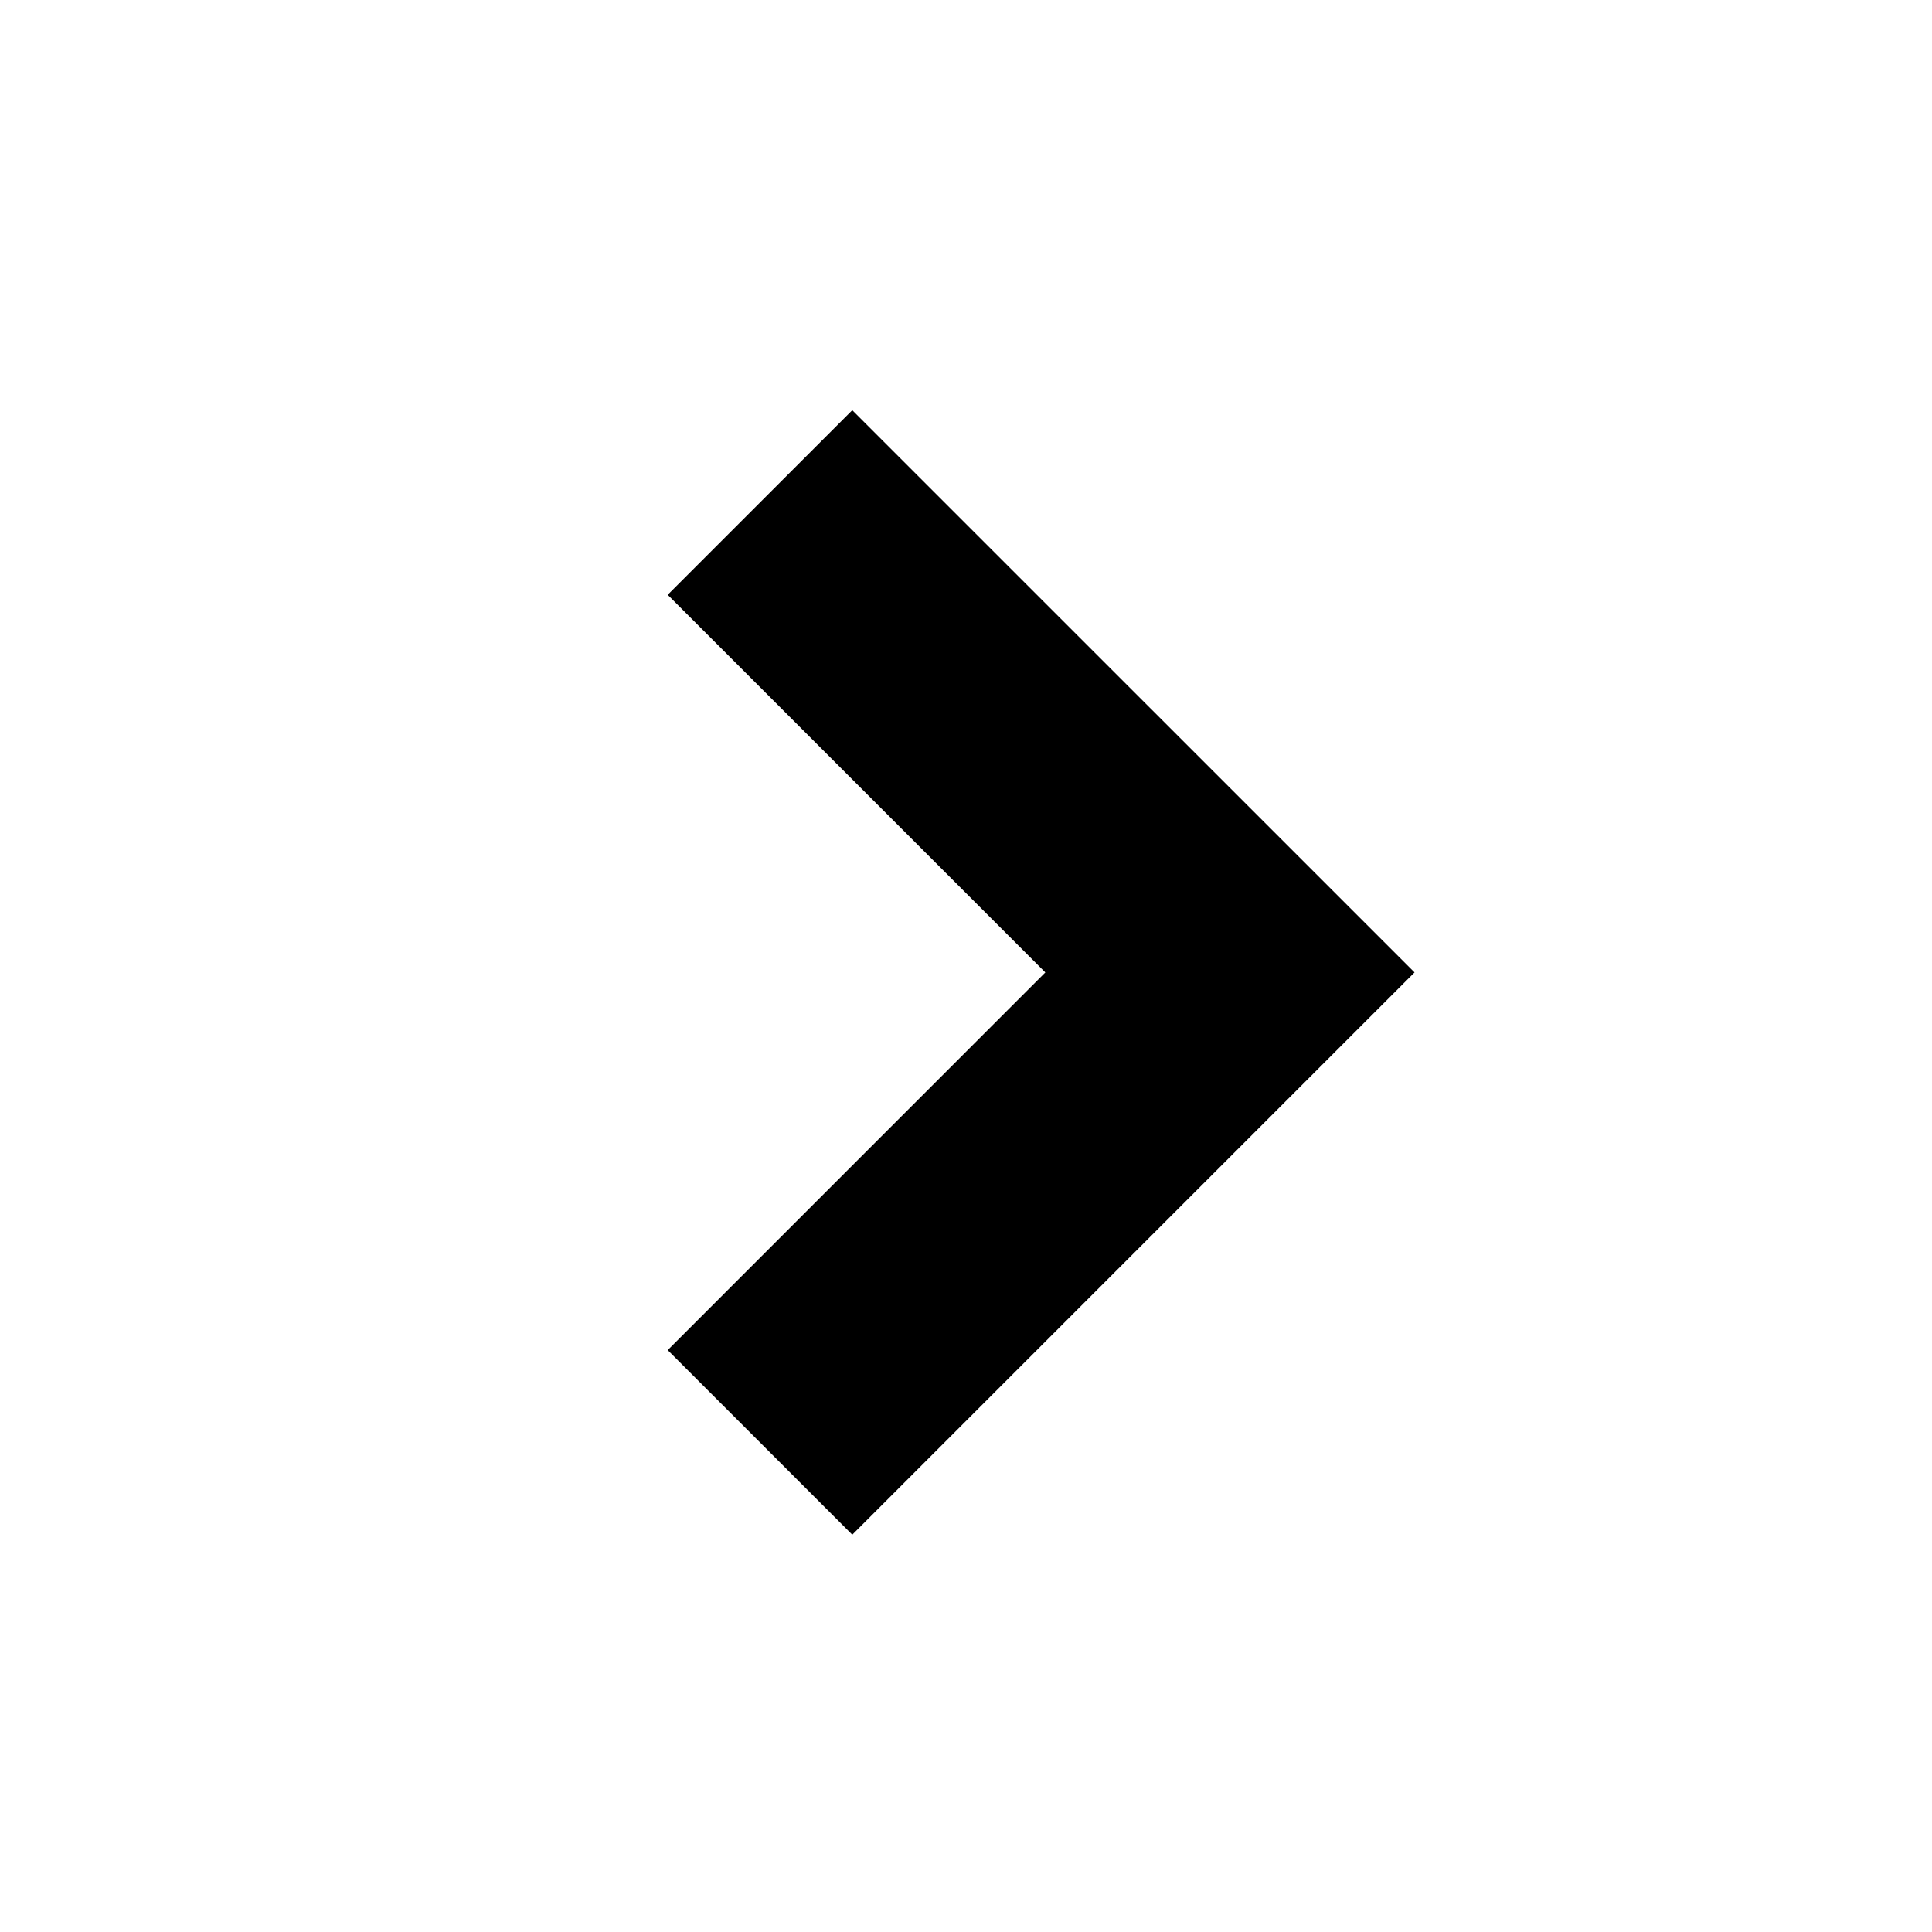
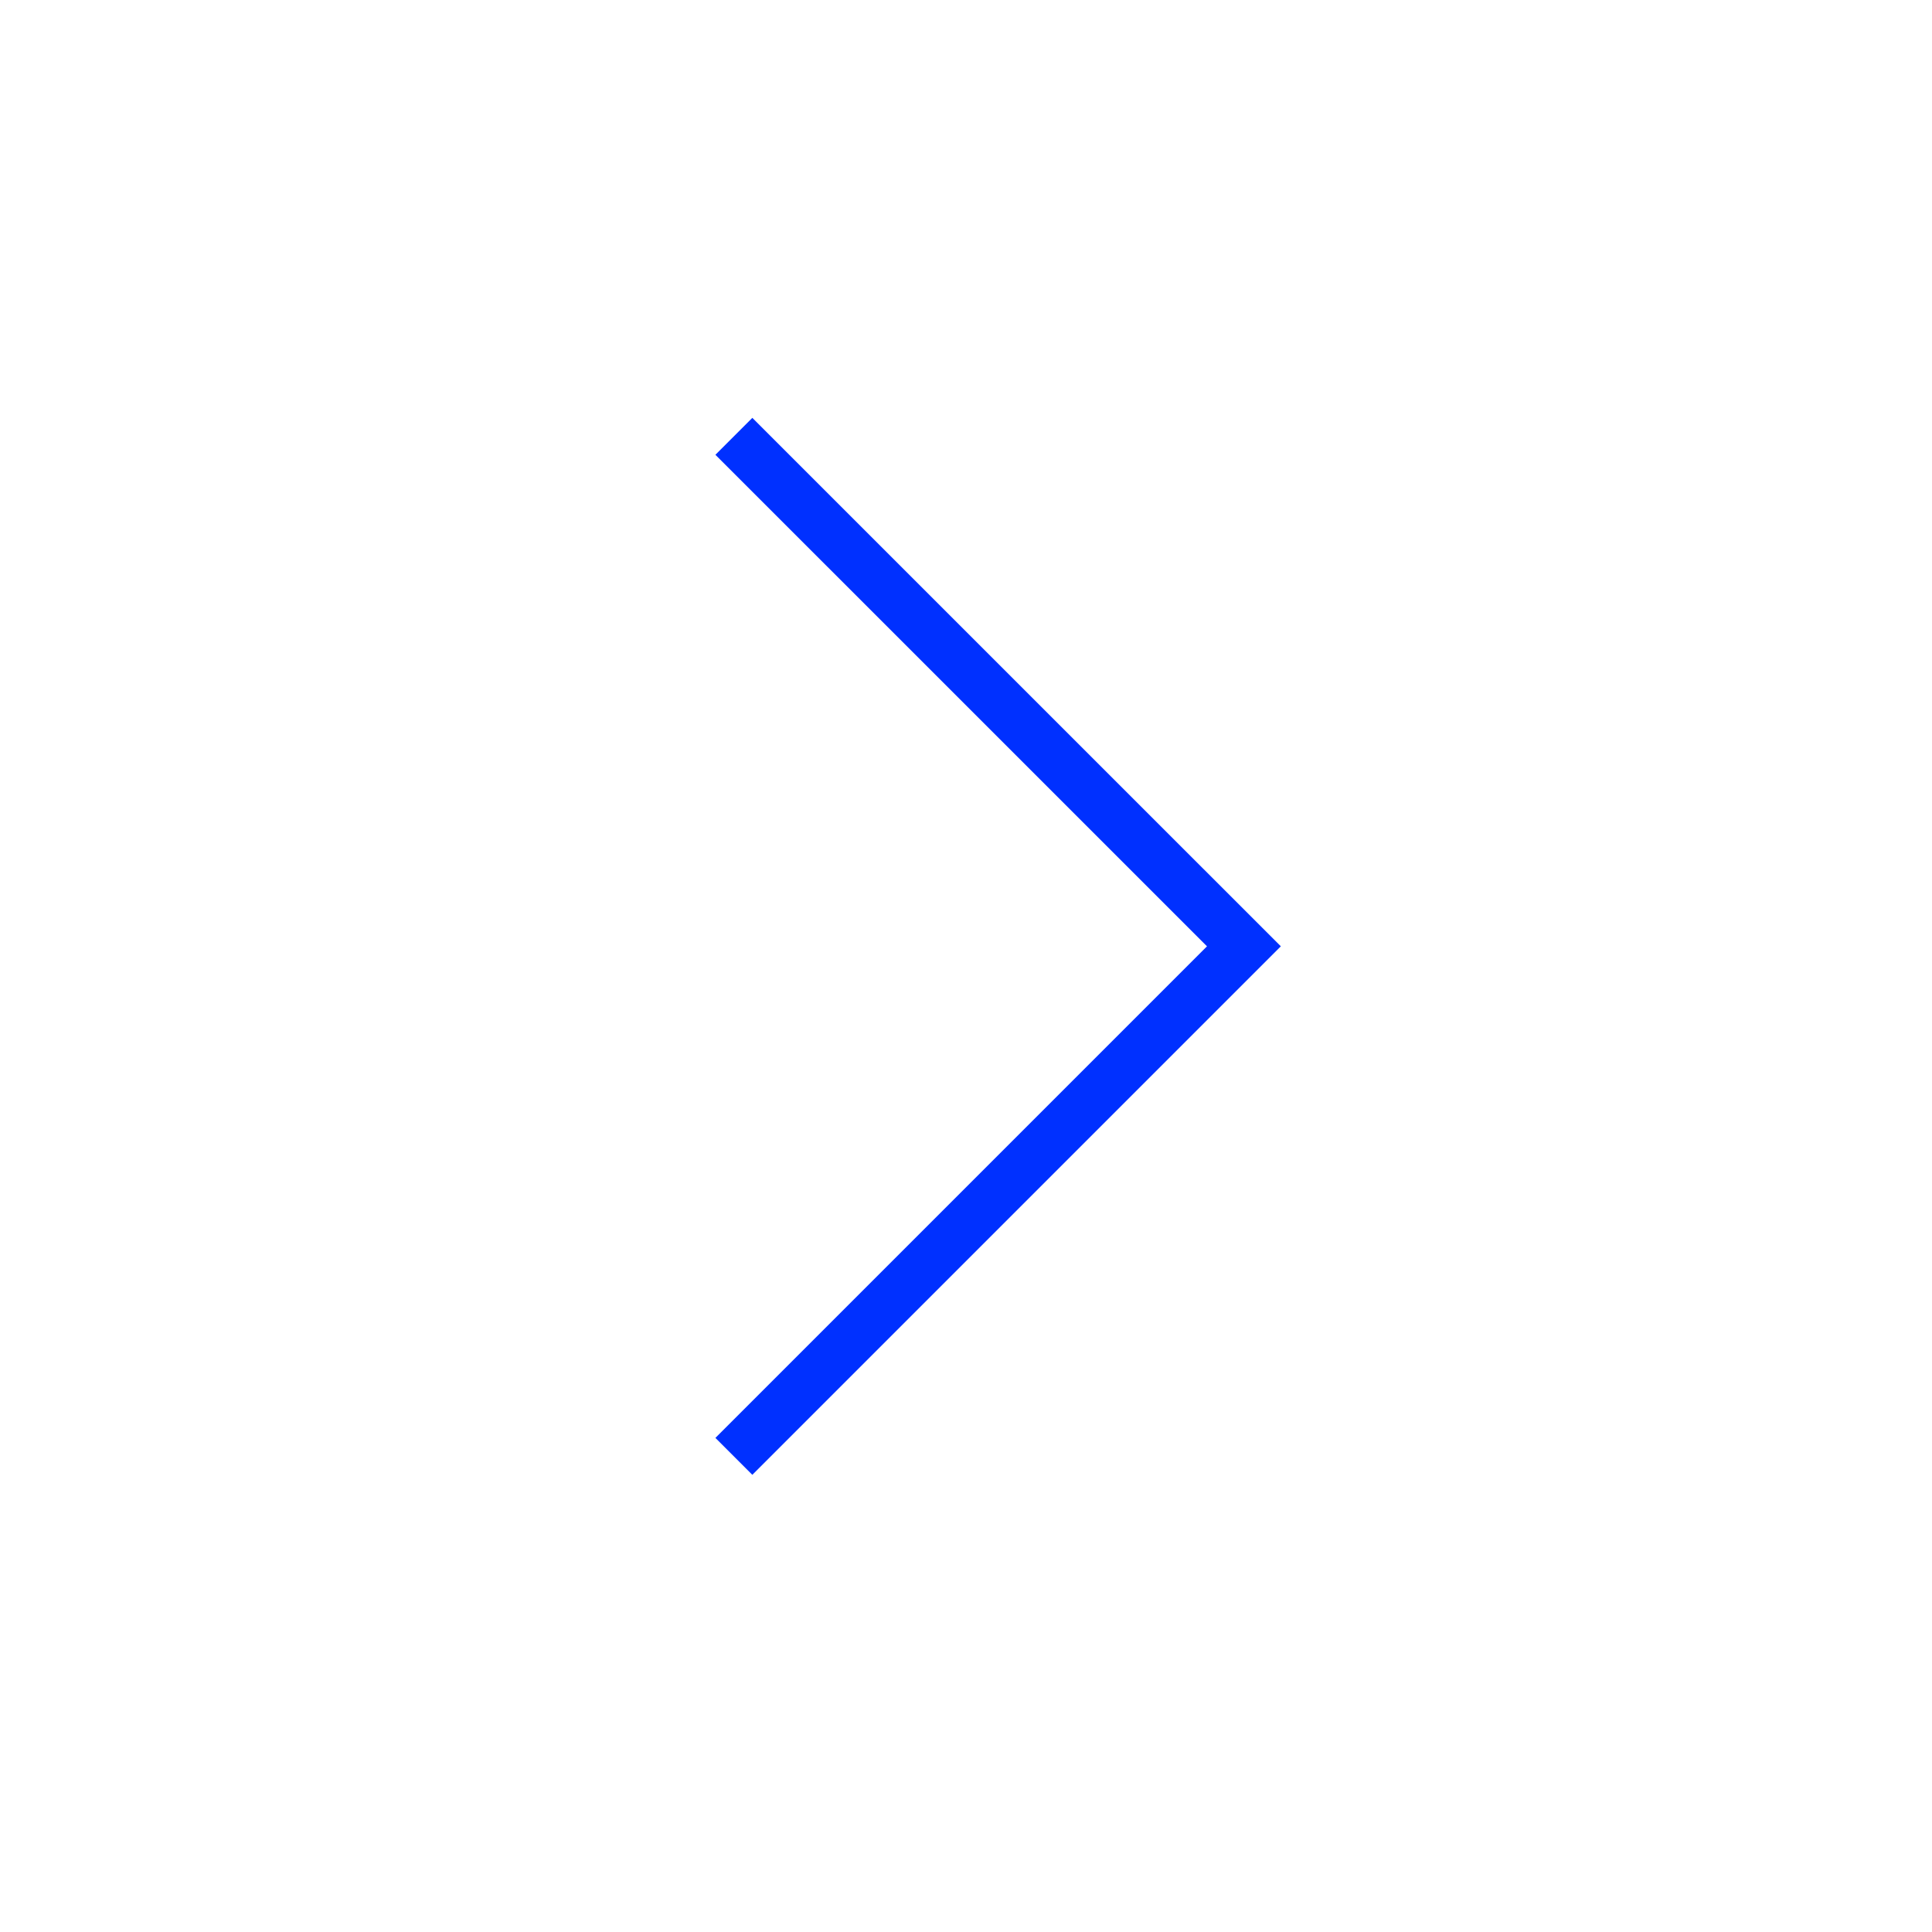
<svg xmlns="http://www.w3.org/2000/svg" width="37px" height="37px" viewBox="0 0 37 37" version="1.1">
  <g id="Page-1" stroke="none" stroke-width="1" fill="none" fill-rule="evenodd">
-     <g id="assets" transform="translate(-256, -258)" fill="#000000" fill-rule="nonzero">
-       <polygon id="Path" points="272.322 265.856 283.09 276.623 272.322 287.391 268.787 283.856 276.019 276.623 268.787 269.391" />
+     <g id="assets" transform="translate(-256, -322)" stroke="#0030FF">
+       <polyline id="Path-2-Copy" transform="translate(274.9382, 340.1235) scale(-1, 1) translate(-274.9382, -340.1235) " points="279.822 330.356 270.054 340.123 279.822 349.891" />
    </g>
  </g>
</svg>
